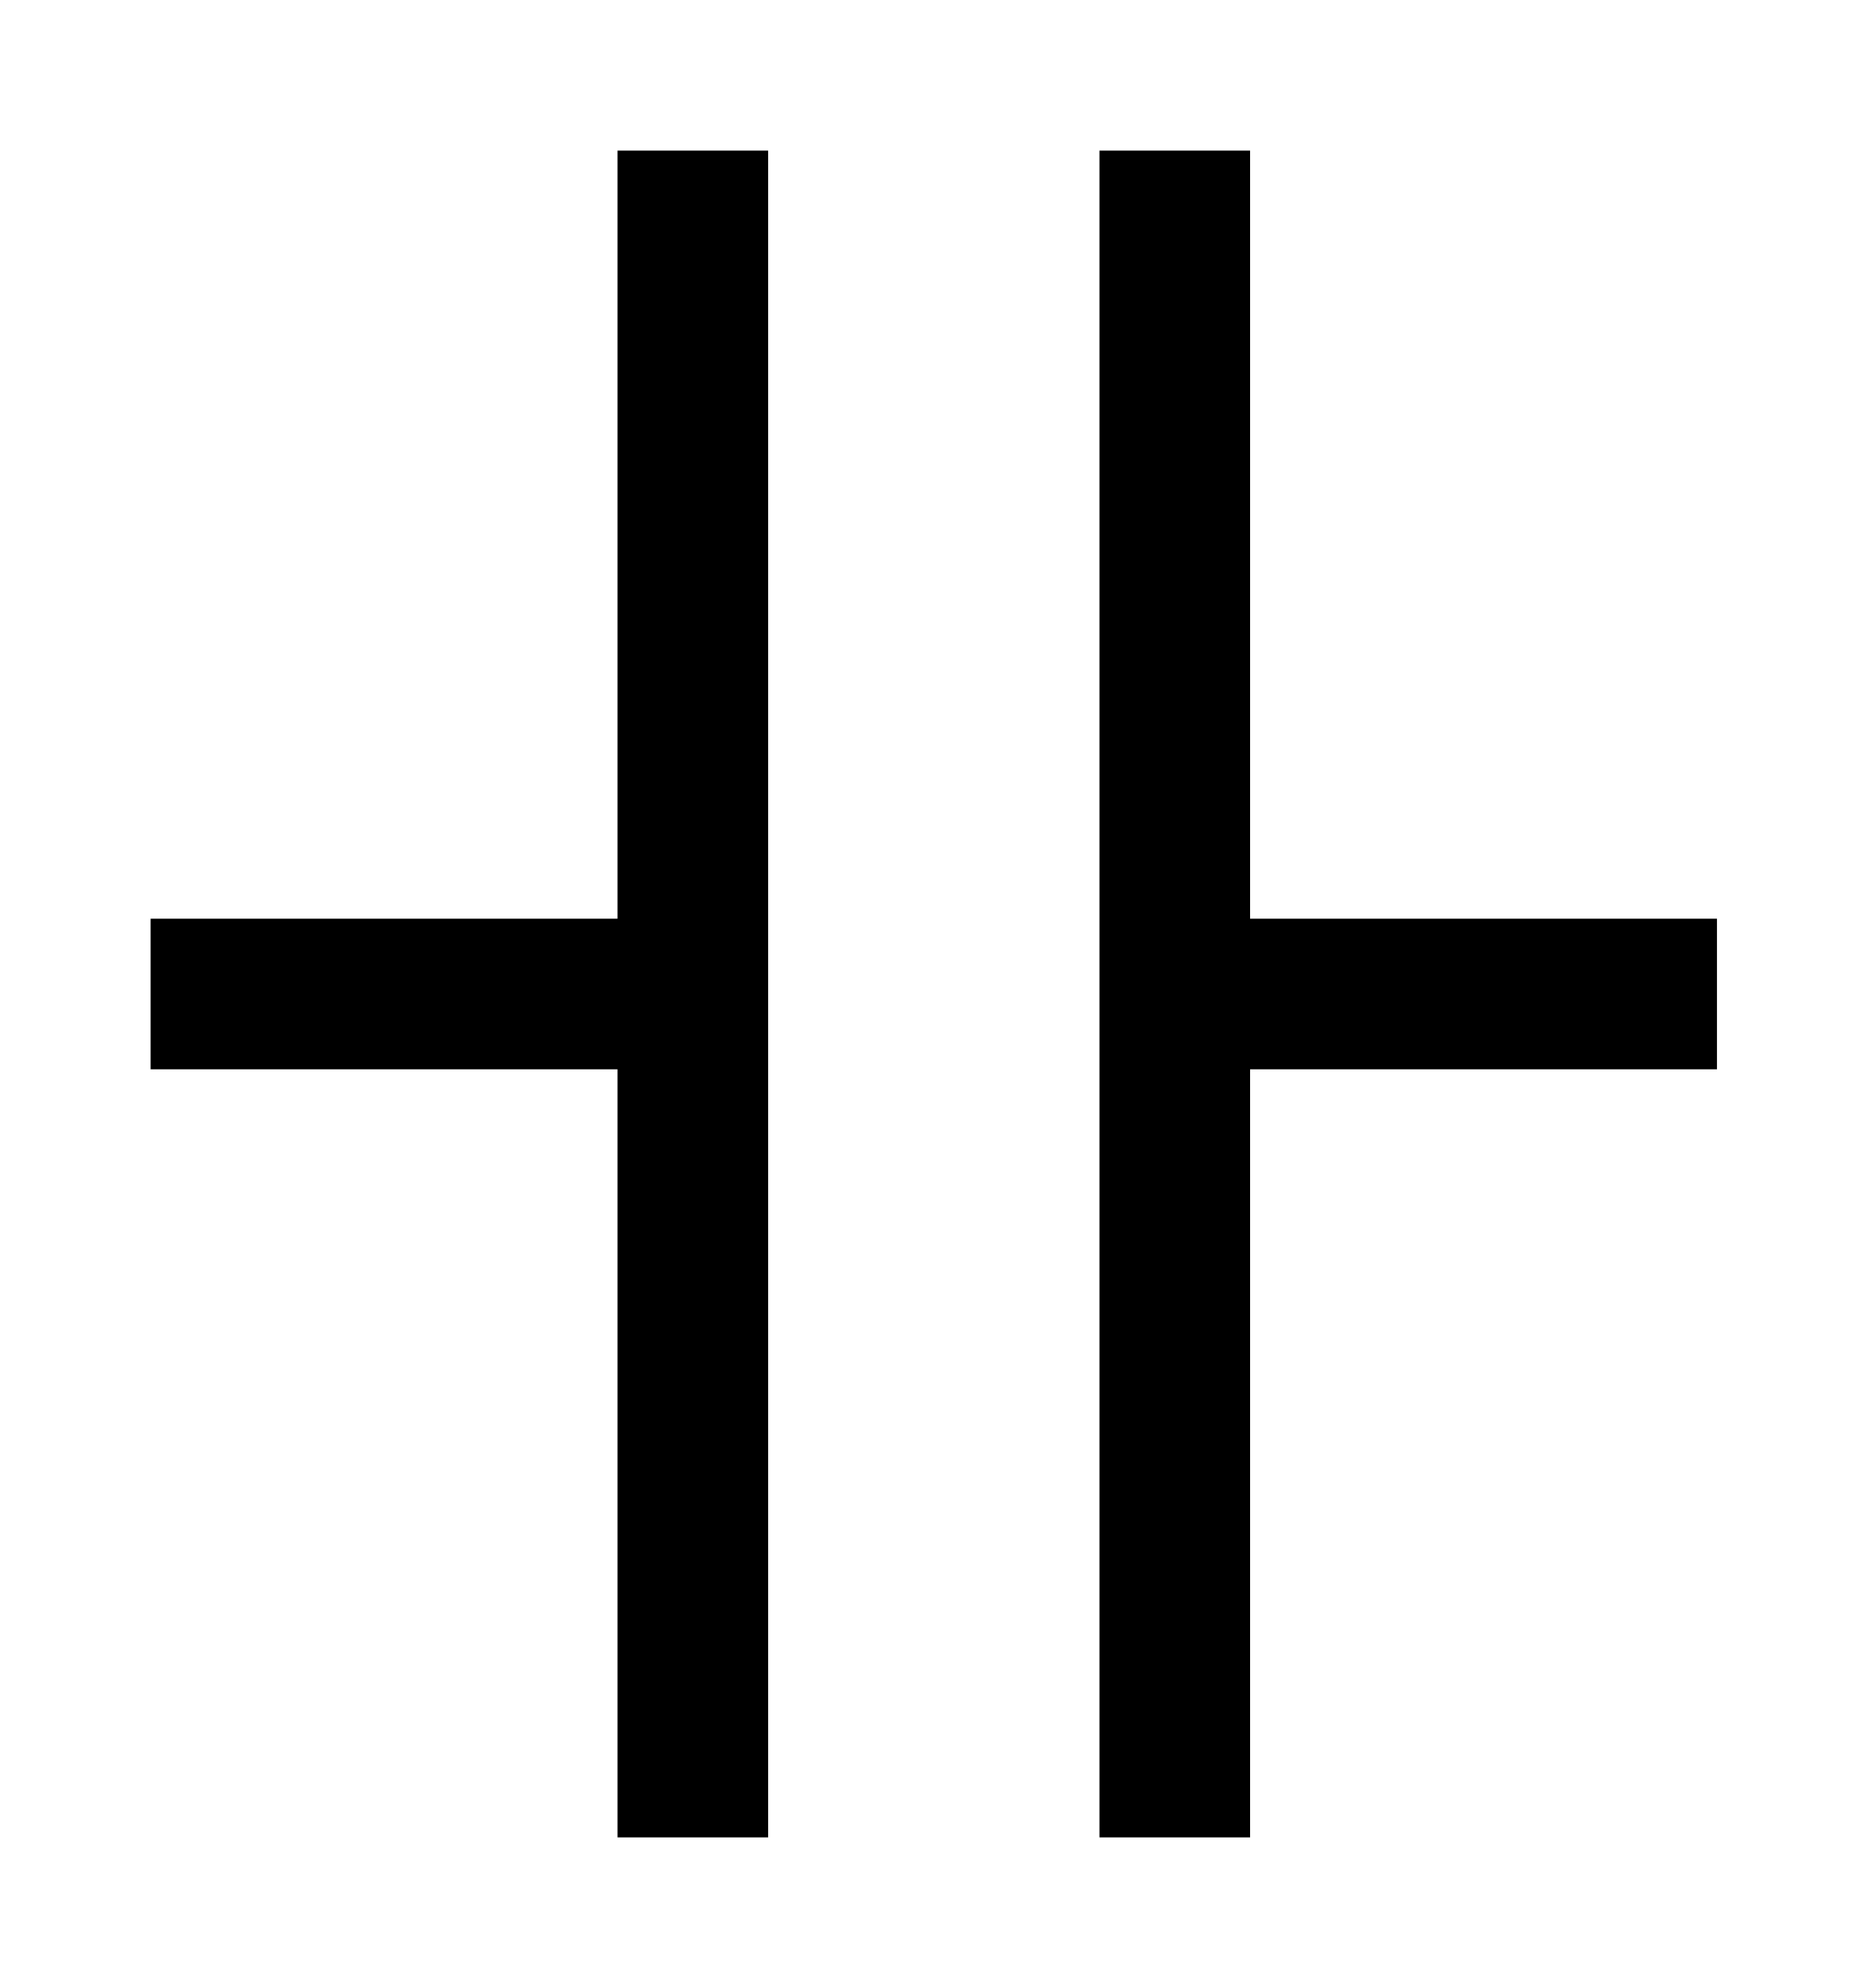
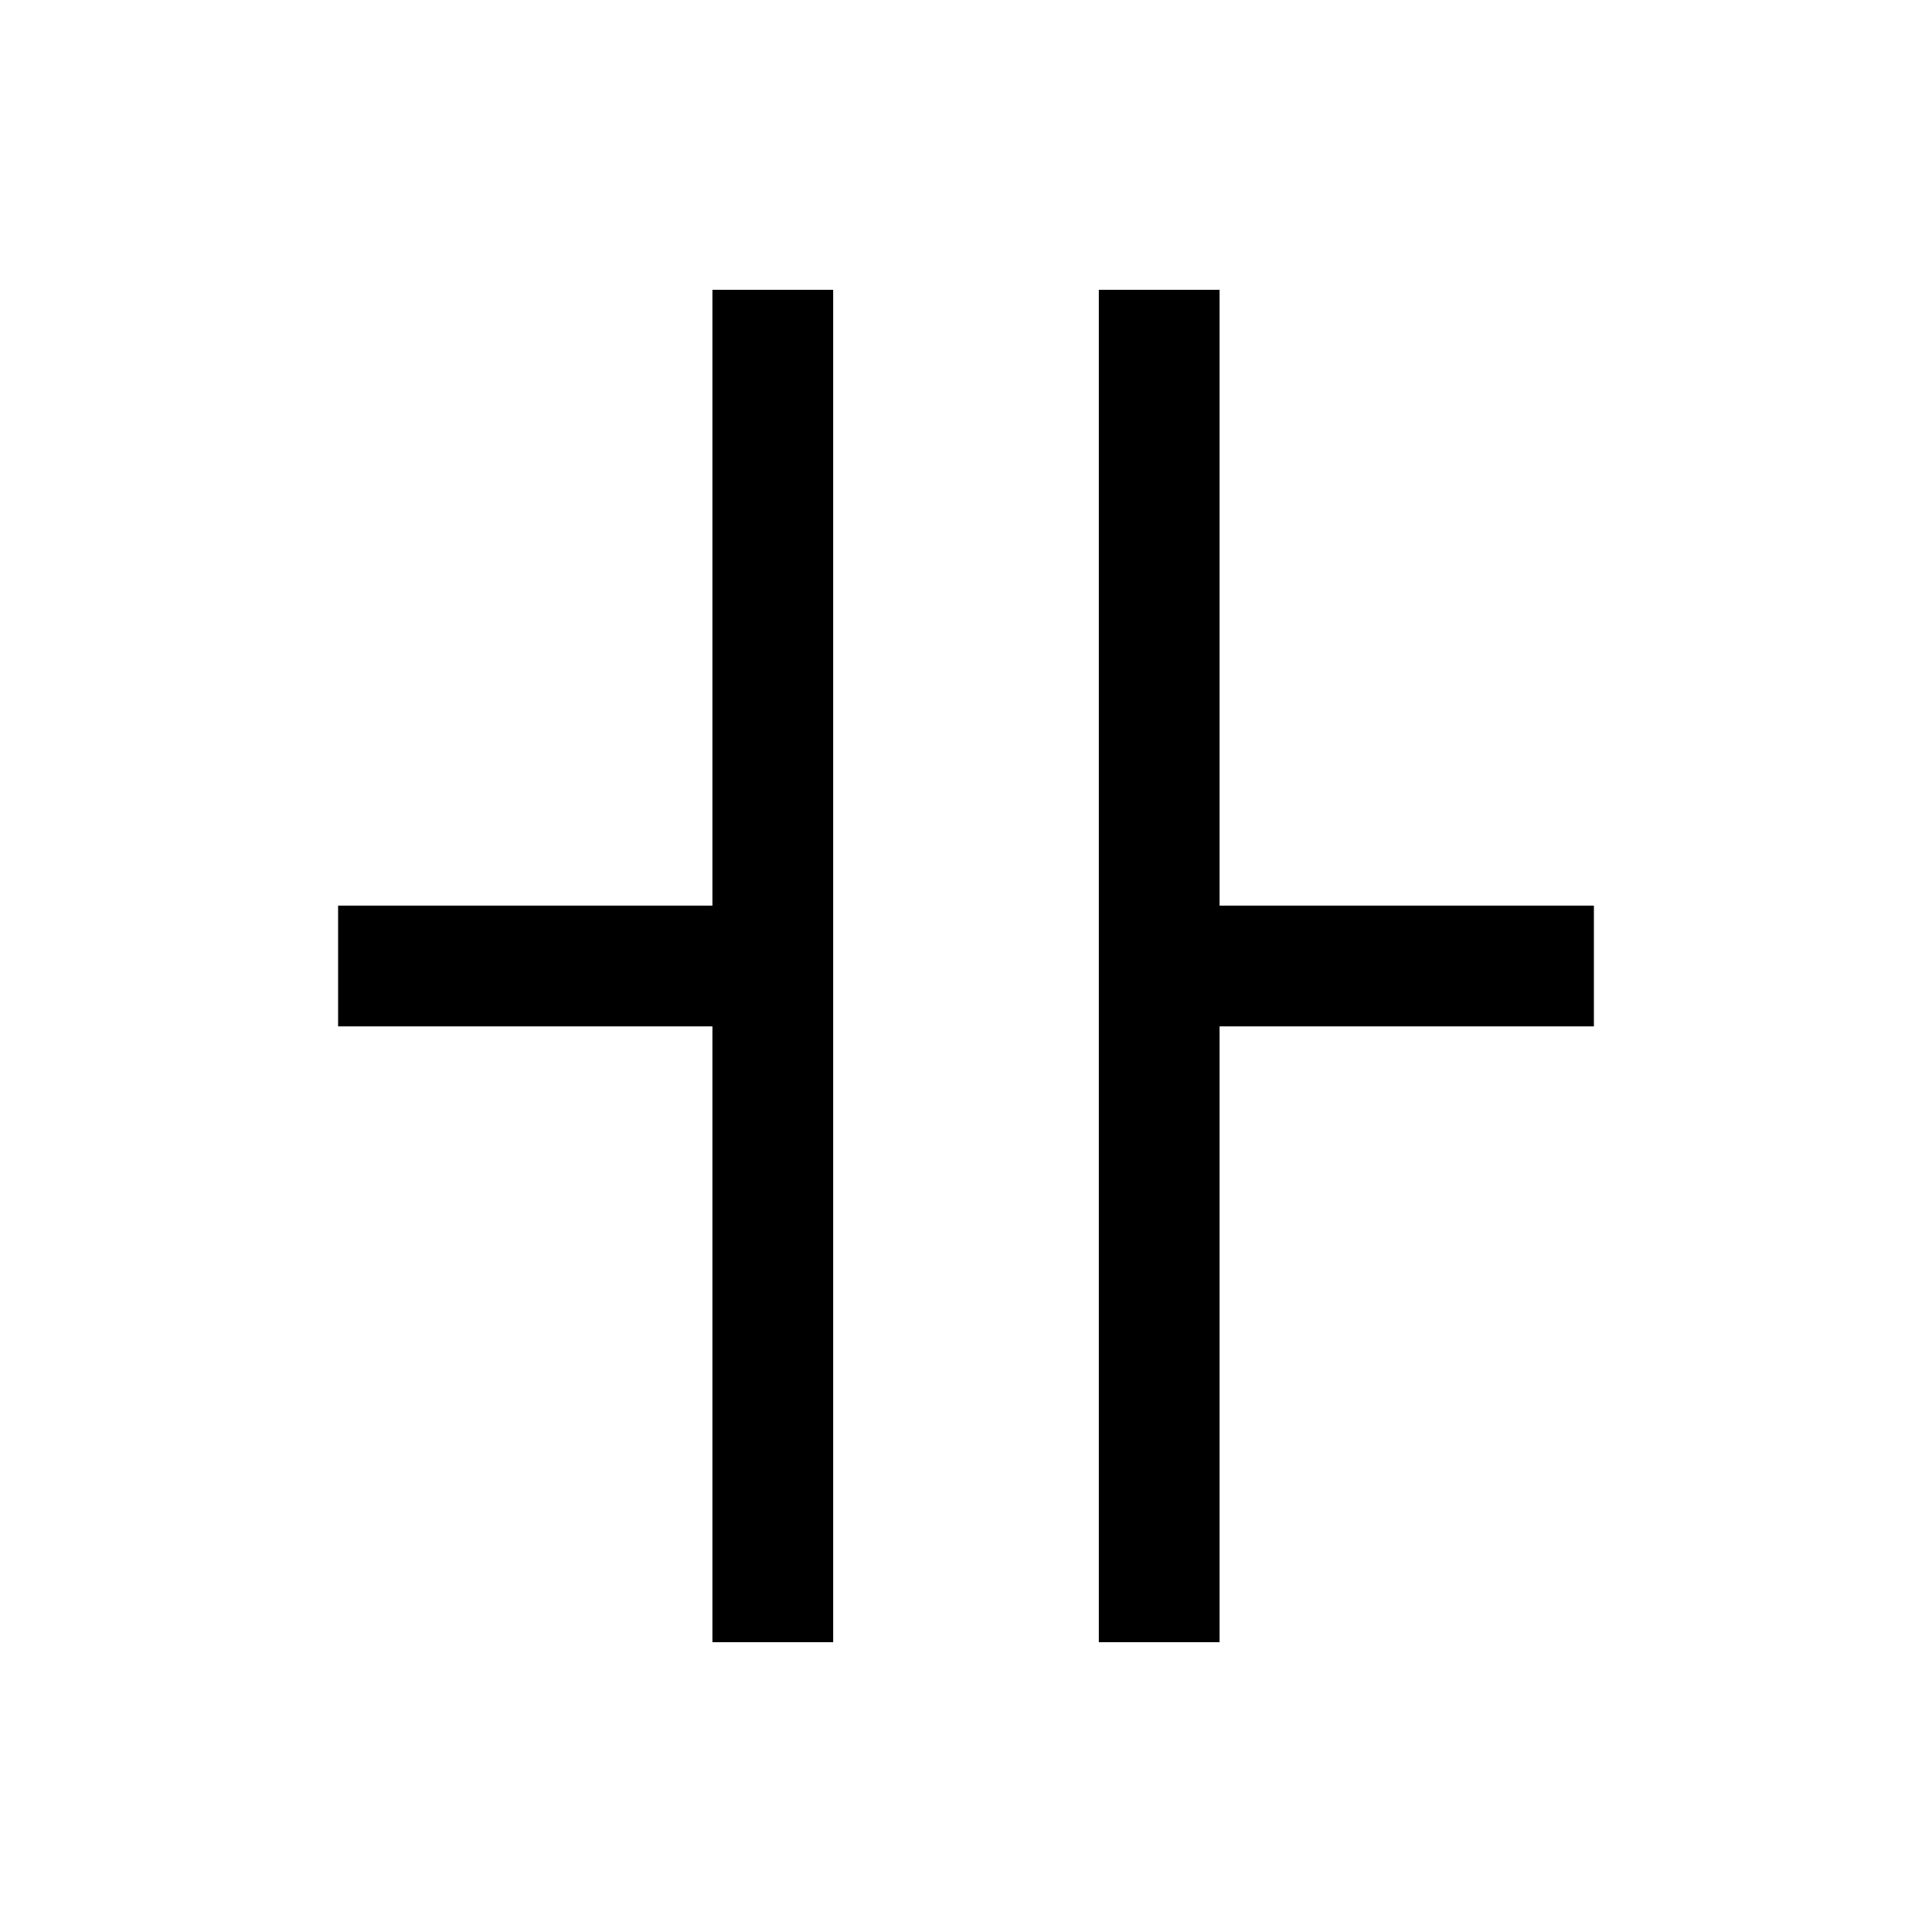
- <svg xmlns="http://www.w3.org/2000/svg" fill="transparent" viewBox="-77.5 -82.5 155 165" width="155px" height="165px">
+ <svg xmlns="http://www.w3.org/2000/svg" fill="transparent" viewBox="-100 -100 200 200" width="200px" height="200px">
  <path stroke="black" fill="none" stroke-width="12.5" stroke-linejoin="miter" d="M -65 0 L -20 0" />
  <path stroke="black" fill="none" stroke-width="12.5" stroke-linejoin="miter" d="M 65 0 L 20 0" />
  <path stroke="black" fill="none" stroke-width="12.5" stroke-linejoin="miter" d="M -20 -70 L -20 70" />
  <path stroke="black" fill="none" stroke-width="12.5" stroke-linejoin="miter" d="M 20 -70 L 20 70" />
</svg>
